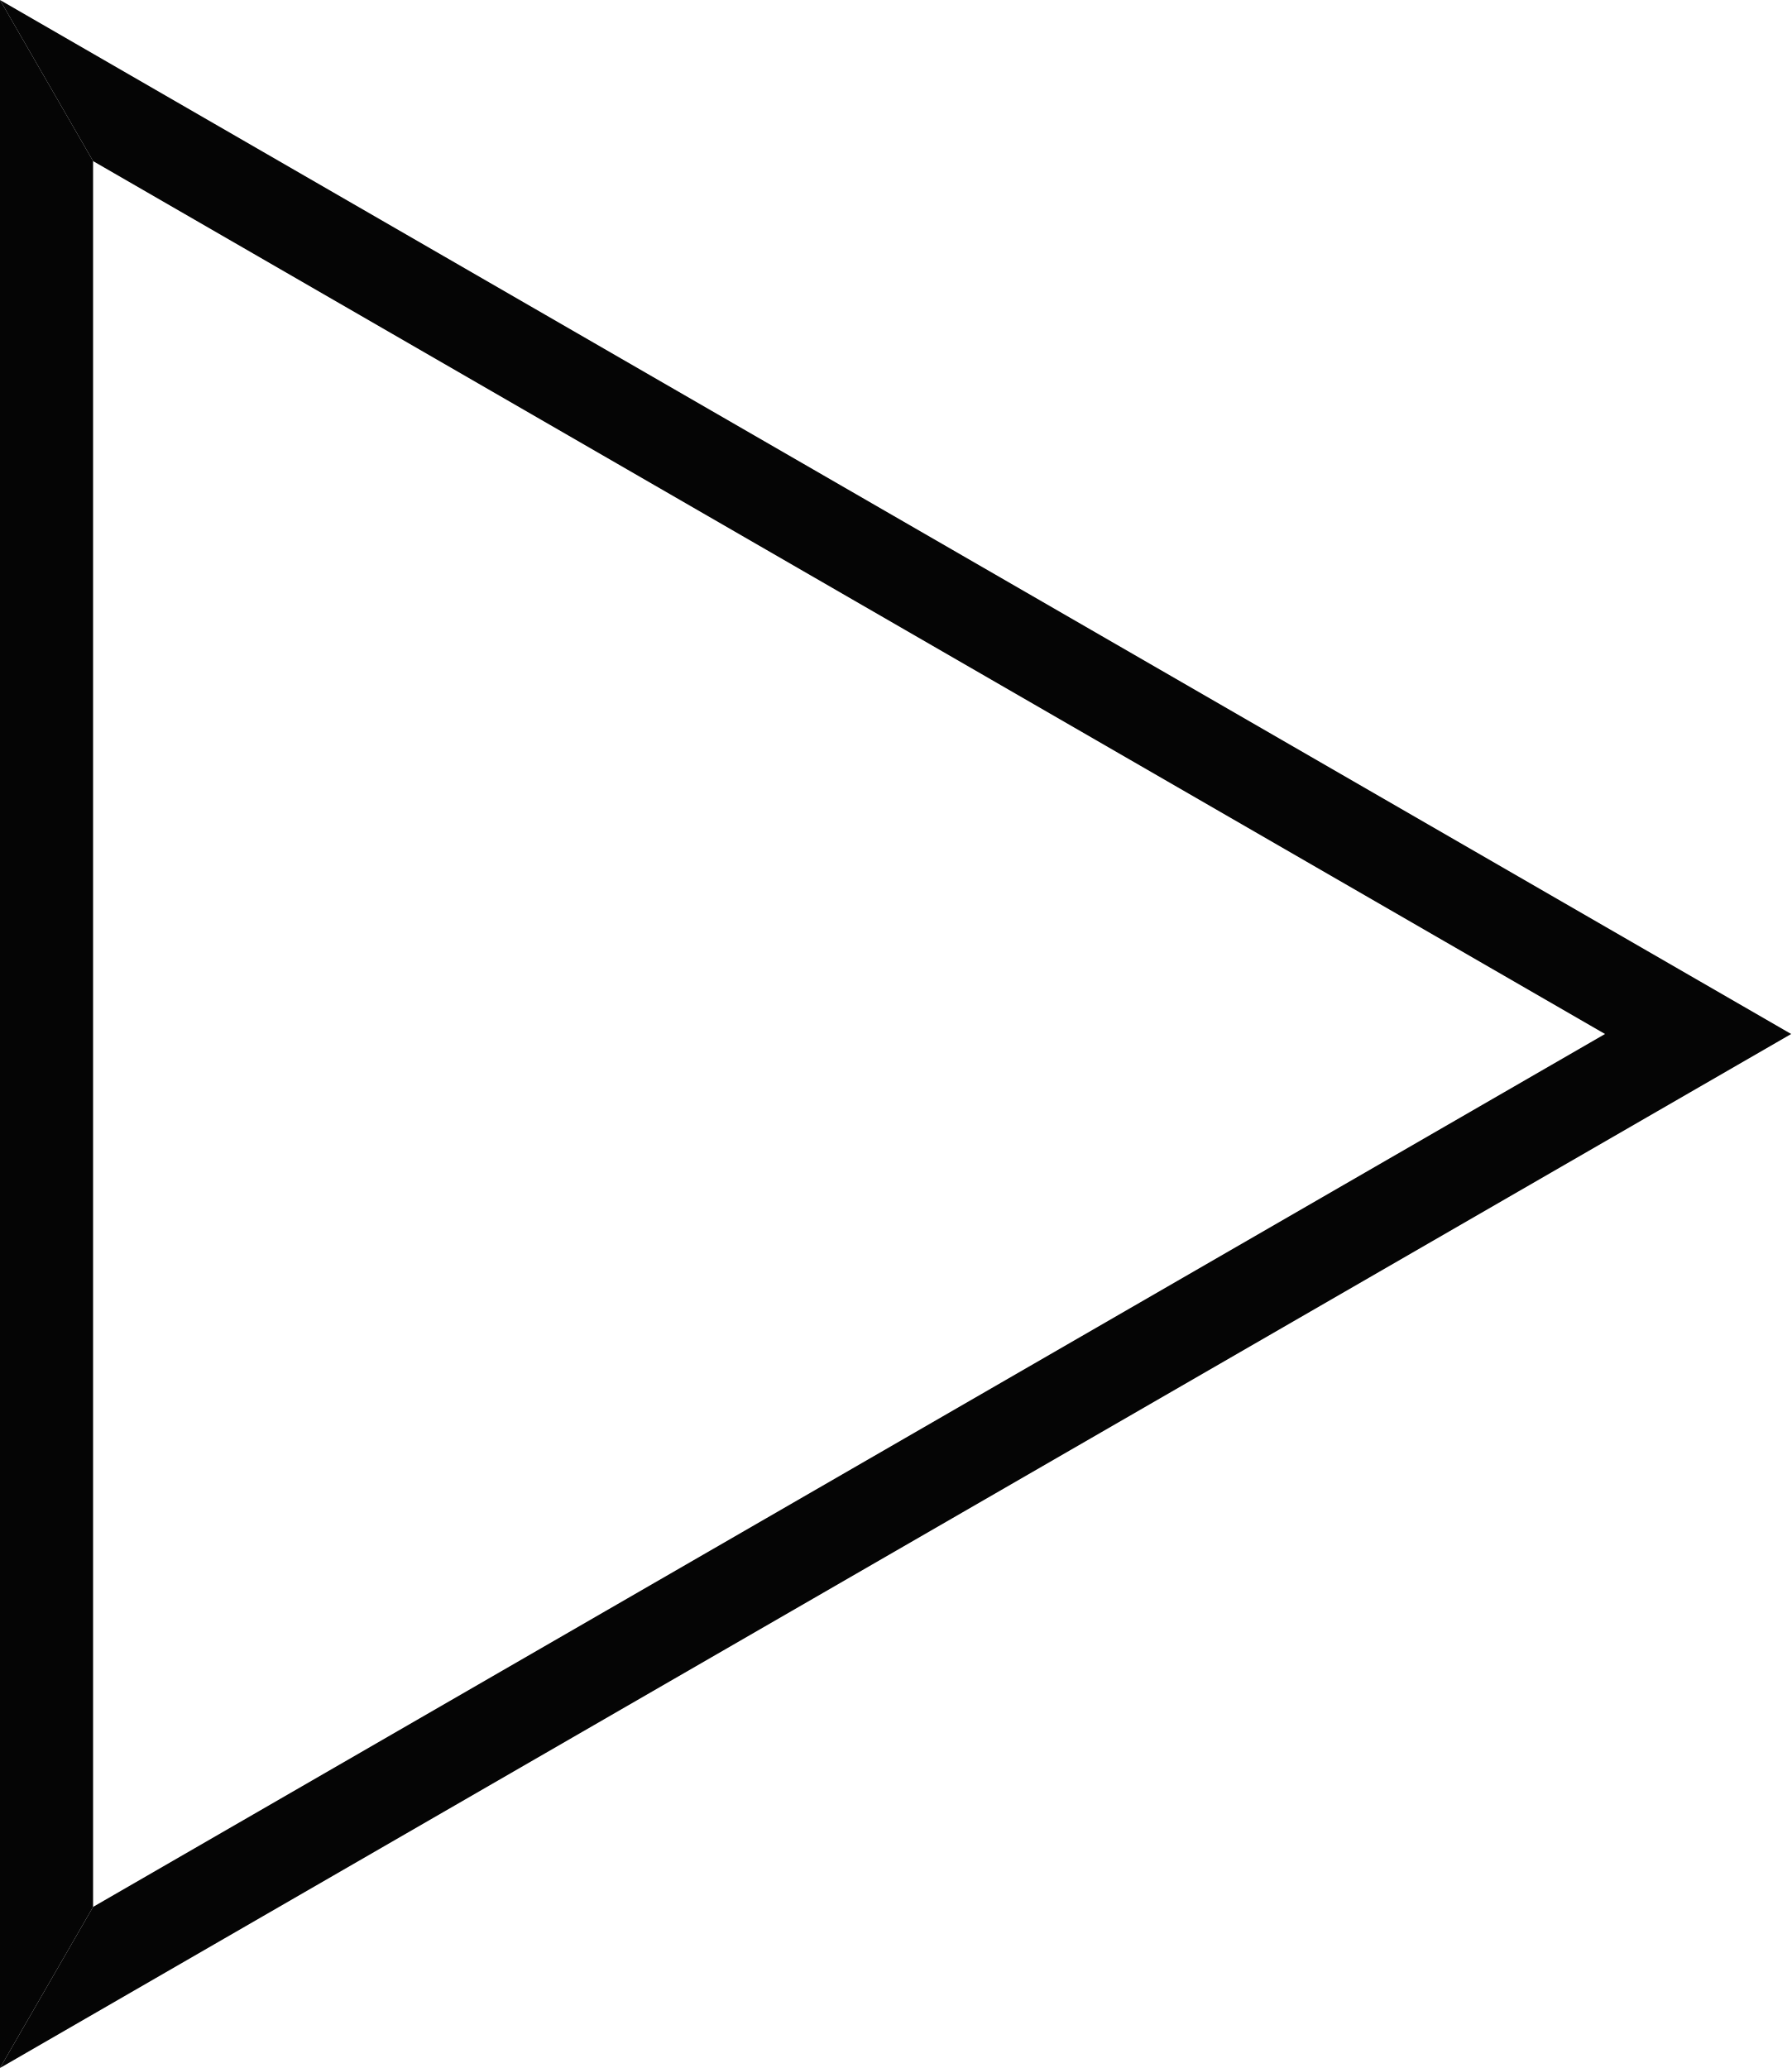
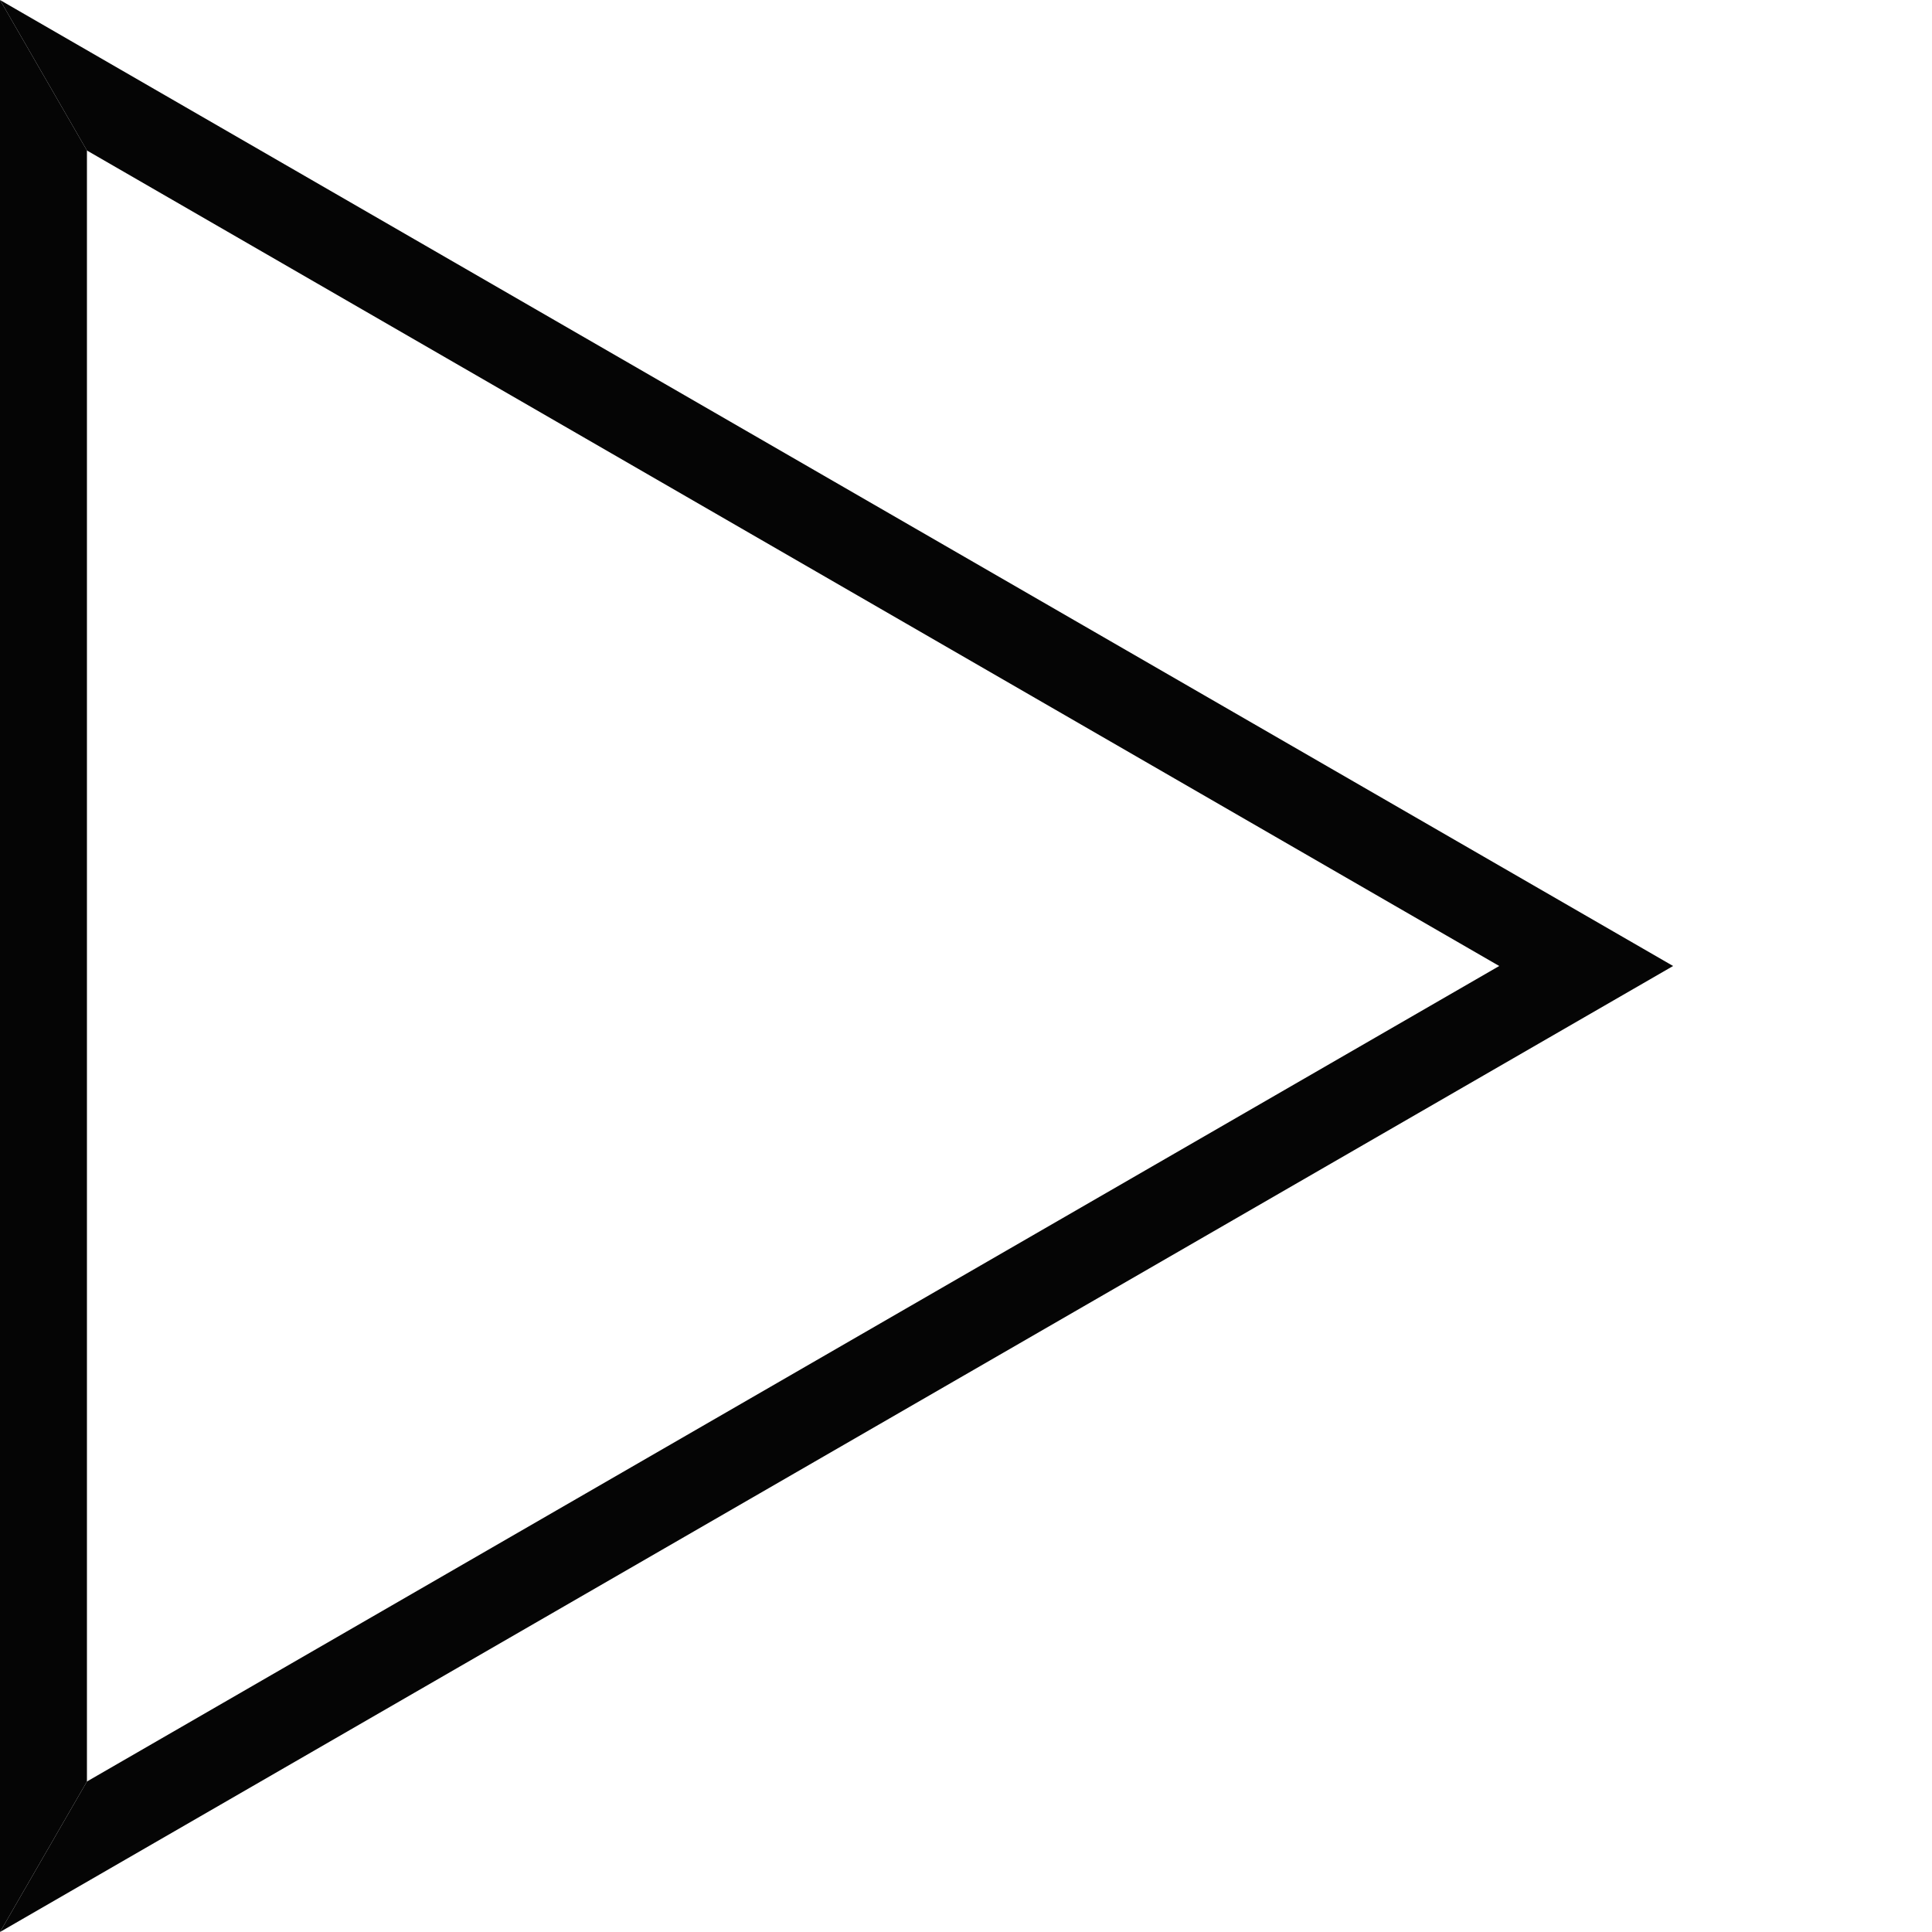
- <svg xmlns="http://www.w3.org/2000/svg" id="CAG_playicon">
+ <svg xmlns="http://www.w3.org/2000/svg" id="CAG_playicon" viewBox="0 0 100 100">
  <polygon points="0.00,0.00 4.50,7.79 4.50,92.21 0.00,100.00" style="fill: #050505;" />
  <polygon points="0.00,100.00 4.50,92.21 77.60,50.00 86.60,50.00" style="fill: #050505;" />
  <polygon points="86.60,50.00 77.60,50.00 4.50,7.79 0.00,0.00" style="fill: #050505;" />
</svg>
